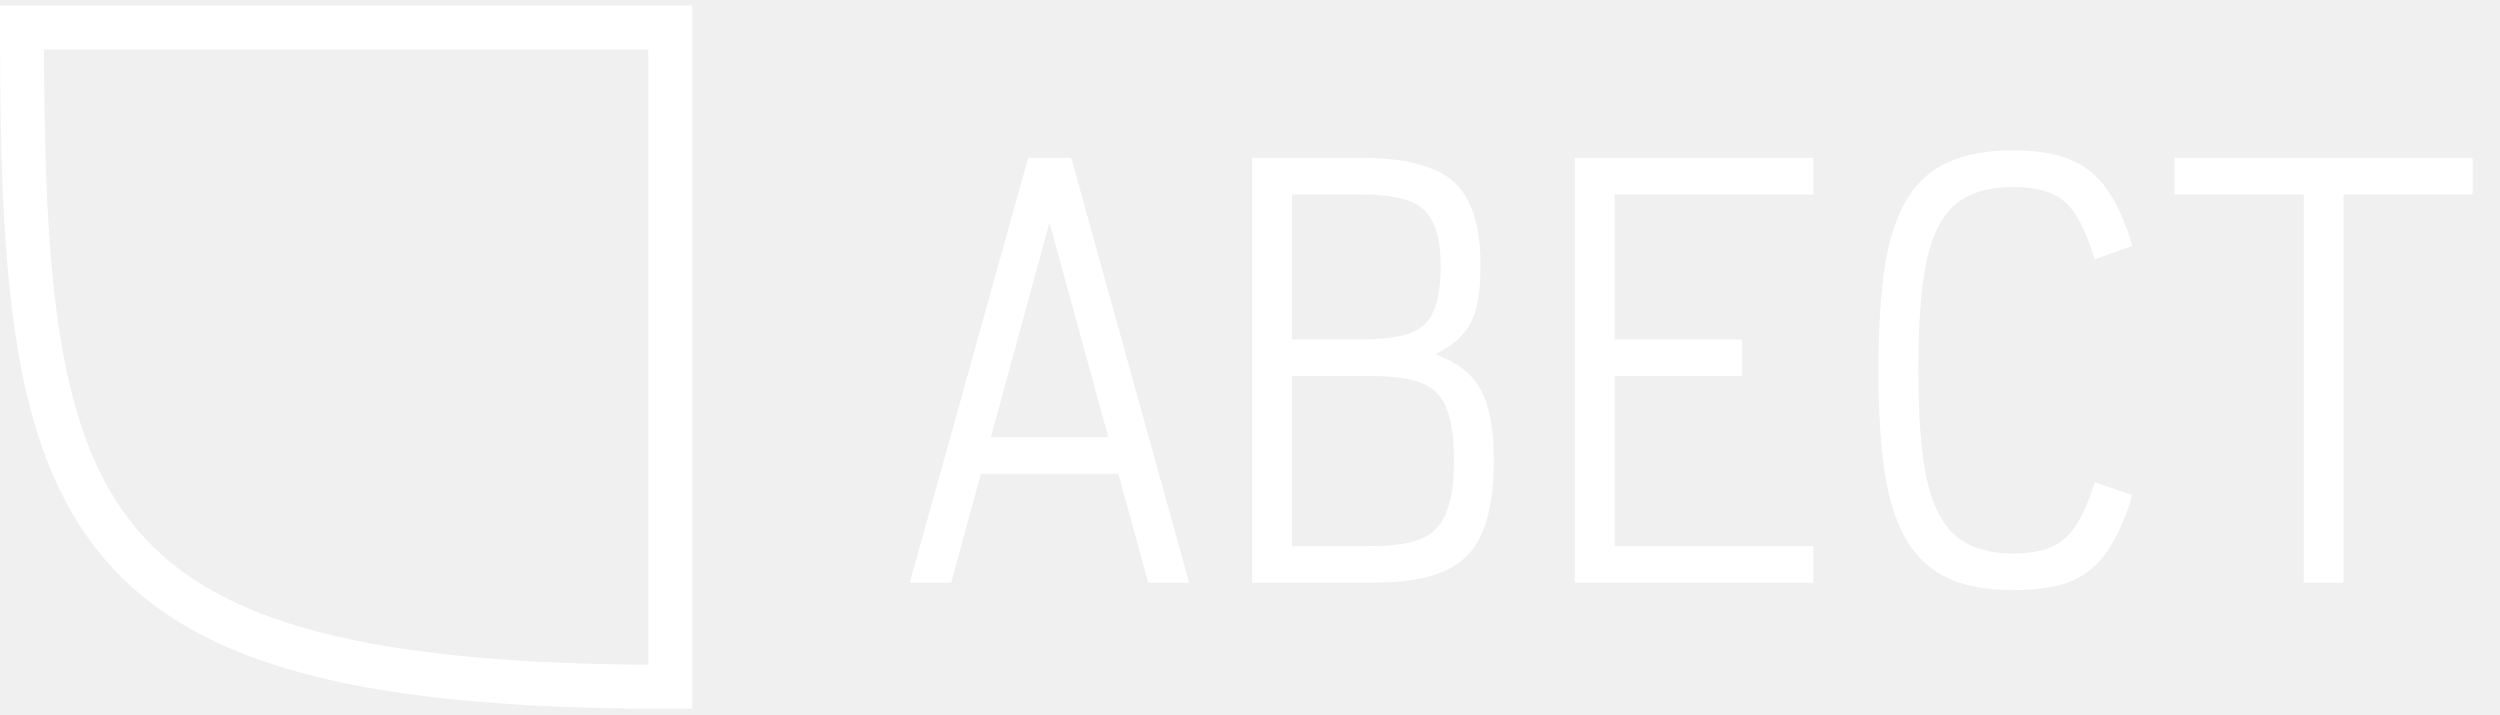
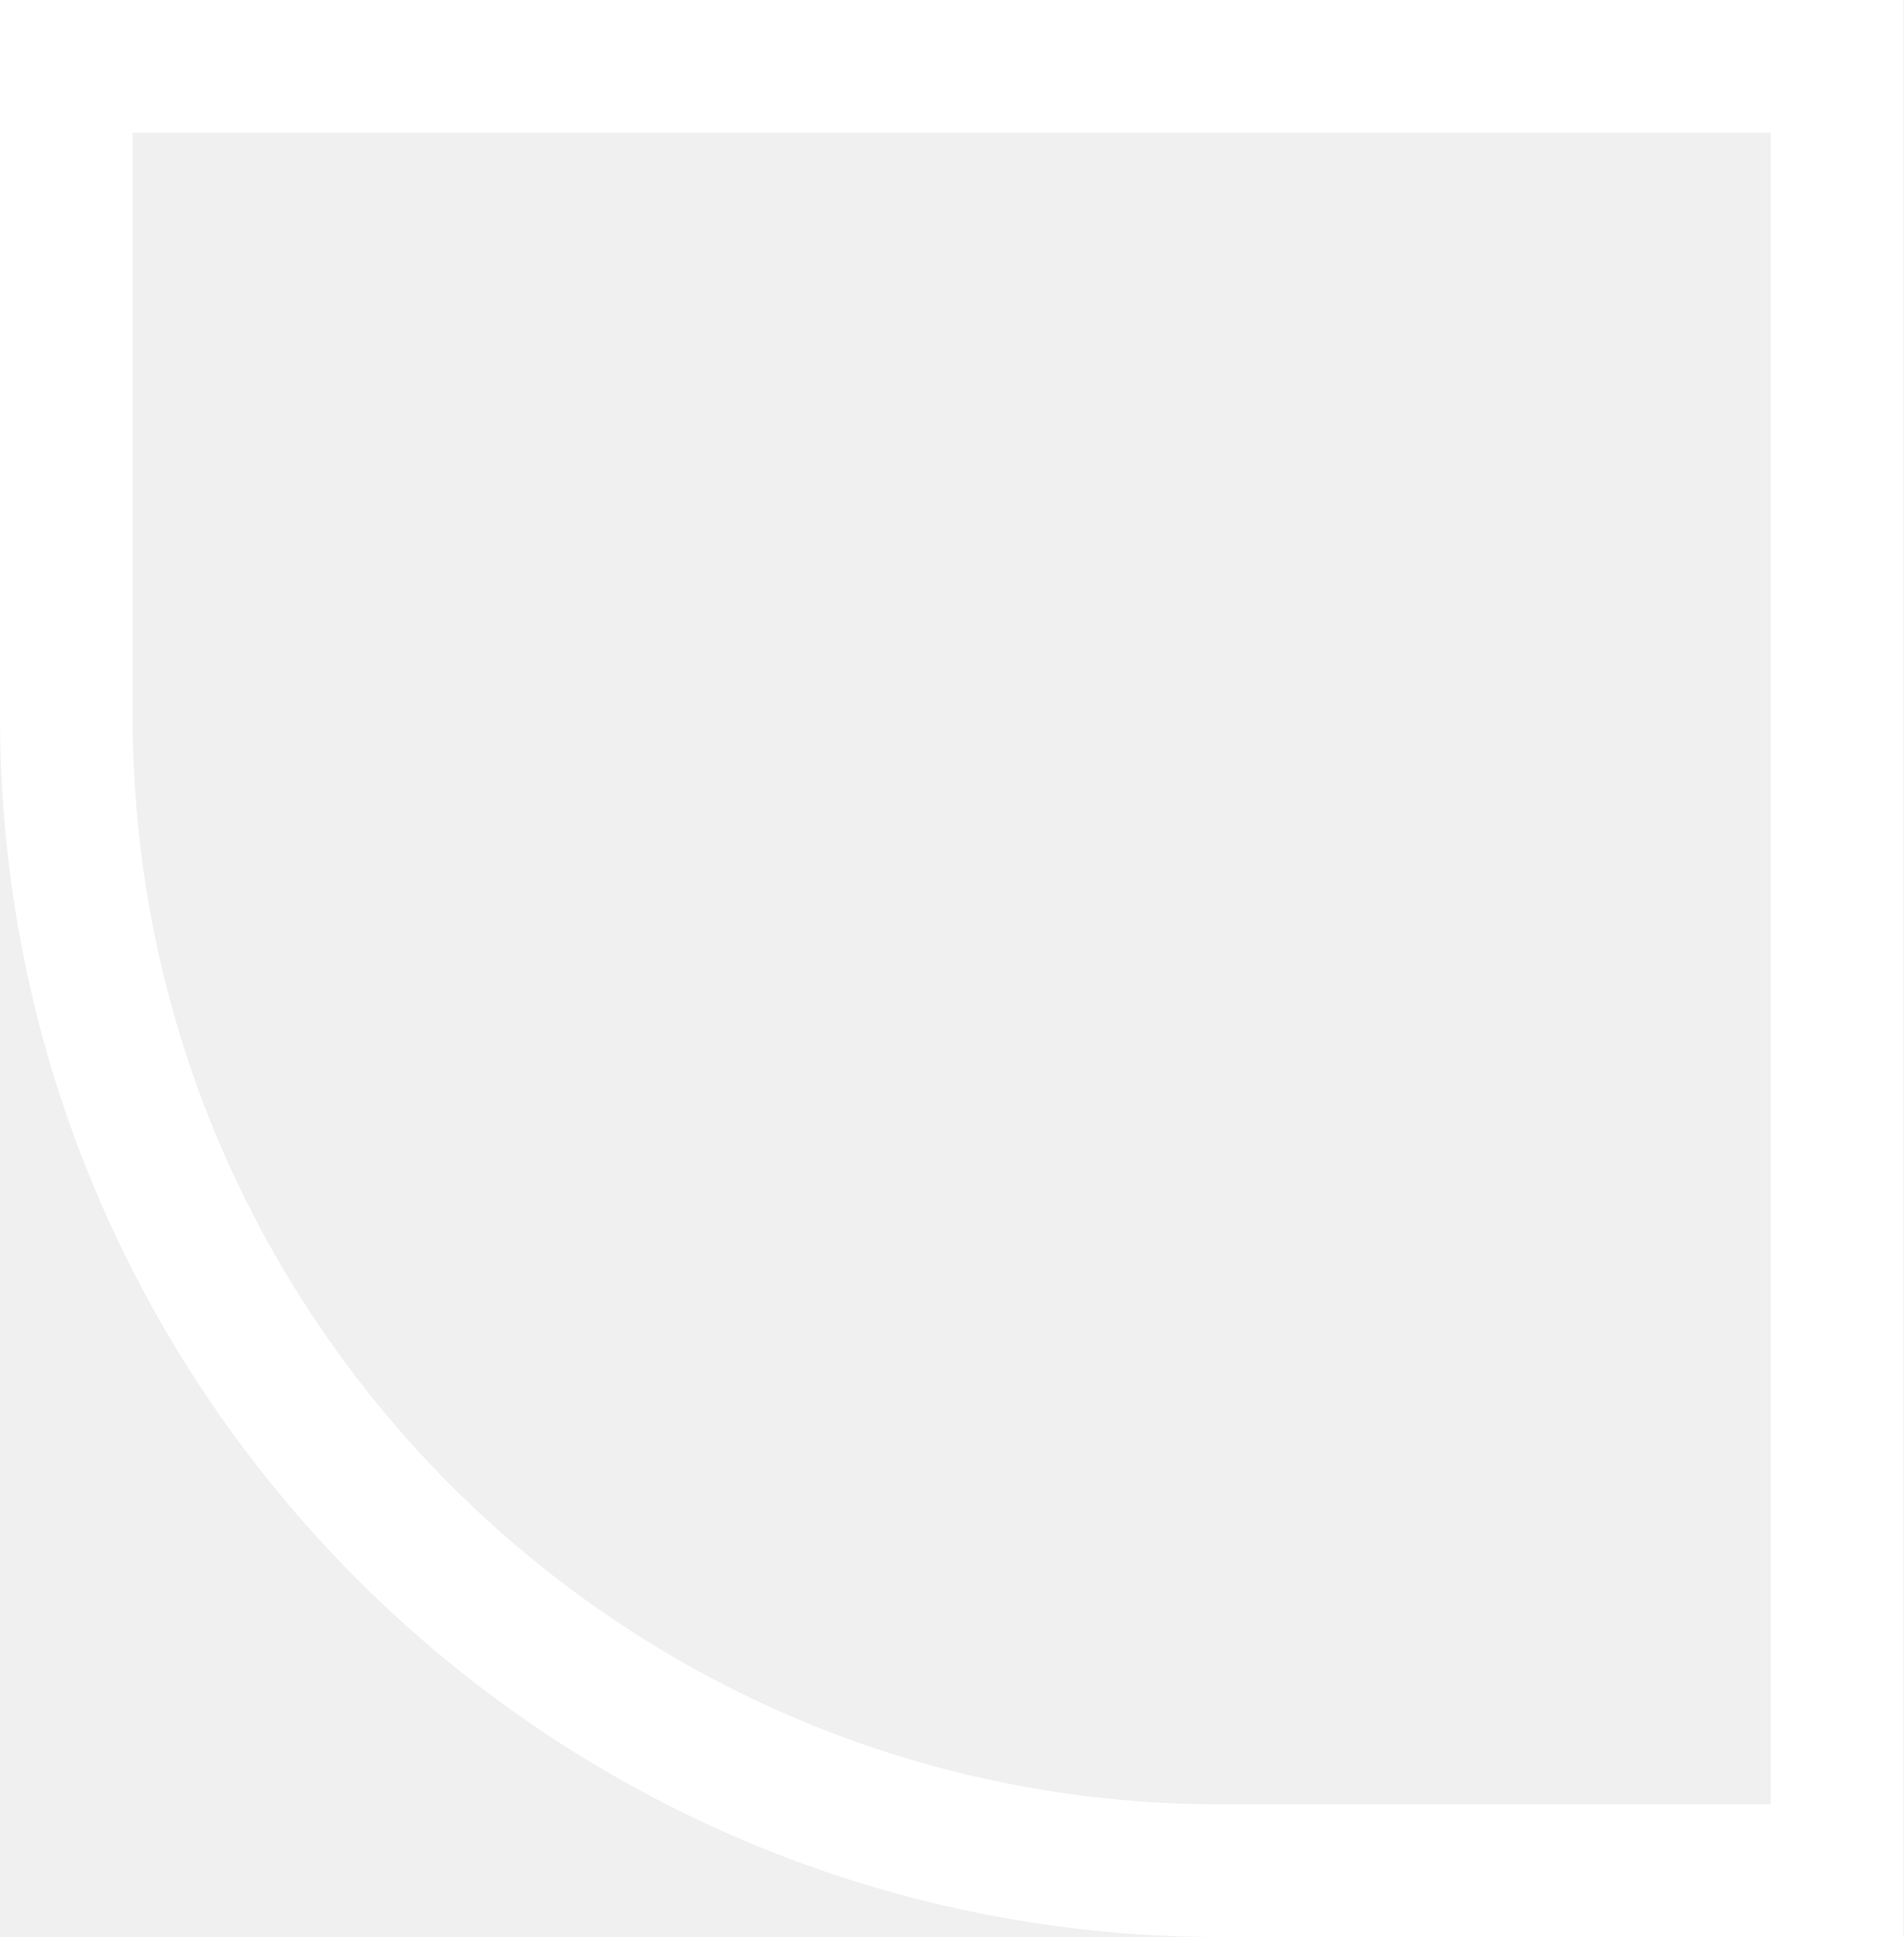
- <svg xmlns="http://www.w3.org/2000/svg" width="133" height="38" viewBox="0 0 133 38" fill="none">
-   <path d="M35.661 1.462H1.169C1.169 27.915 3.616 36.538 35.661 36.538V1.462Z" stroke="white" stroke-width="2.338" />
-   <path d="M48.399 31L54.7 8.395H56.989L63.262 31H61.087L55.831 11.842L50.603 31H48.399ZM51.14 25.207L51.649 23.258H60.013L60.521 25.207H51.14ZM66.614 31V8.395H72.322C73.942 8.395 75.213 8.583 76.136 8.96C77.078 9.318 77.747 9.921 78.142 10.768C78.557 11.597 78.764 12.718 78.764 14.131C78.764 15.035 78.689 15.789 78.538 16.391C78.387 16.975 78.133 17.456 77.775 17.832C77.436 18.209 76.965 18.548 76.362 18.85C77.135 19.132 77.747 19.5 78.199 19.952C78.651 20.404 78.971 20.997 79.159 21.732C79.367 22.448 79.47 23.371 79.47 24.501C79.47 26.102 79.263 27.383 78.849 28.344C78.453 29.286 77.784 29.964 76.843 30.378C75.919 30.793 74.648 31 73.028 31H66.614ZM68.733 29.05H73.028C74.139 29.05 75.006 28.918 75.627 28.655C76.268 28.372 76.711 27.901 76.956 27.242C77.219 26.564 77.351 25.65 77.351 24.501C77.351 23.295 77.219 22.372 76.956 21.732C76.711 21.073 76.268 20.62 75.627 20.376C75.006 20.131 74.139 20.008 73.028 20.008H68.733V29.05ZM68.733 18.059H72.322C73.452 18.059 74.328 17.955 74.949 17.748C75.571 17.541 76.004 17.154 76.249 16.589C76.513 16.005 76.645 15.186 76.645 14.131C76.645 13.17 76.513 12.417 76.249 11.87C76.004 11.305 75.571 10.91 74.949 10.684C74.328 10.458 73.452 10.345 72.322 10.345H68.733V18.059ZM83.782 31V8.395H96.47V10.345H84.432L85.902 8.875V19.387L84.432 18.059H92.683V20.008H84.432L85.902 18.68V30.378L84.574 29.05H96.47V31H83.782ZM107.083 31.396C105.727 31.396 104.587 31.188 103.664 30.774C102.76 30.36 102.025 29.7 101.46 28.796C100.914 27.892 100.518 26.696 100.273 25.207C100.047 23.7 99.934 21.854 99.934 19.669C99.934 17.484 100.047 15.647 100.273 14.159C100.518 12.671 100.914 11.475 101.46 10.571C102.025 9.666 102.76 9.017 103.664 8.621C104.587 8.206 105.727 7.999 107.083 7.999C108.307 7.999 109.315 8.159 110.106 8.48C110.916 8.8 111.576 9.327 112.084 10.062C112.612 10.797 113.064 11.805 113.441 13.085L111.435 13.792C111.133 12.793 110.803 12.012 110.446 11.447C110.088 10.881 109.645 10.495 109.117 10.288C108.609 10.062 107.931 9.949 107.083 9.949C105.821 9.949 104.823 10.241 104.088 10.825C103.353 11.409 102.826 12.407 102.505 13.82C102.204 15.233 102.053 17.183 102.053 19.669C102.053 22.137 102.204 24.087 102.505 25.518C102.826 26.931 103.353 27.939 104.088 28.542C104.823 29.145 105.821 29.446 107.083 29.446C107.931 29.446 108.609 29.333 109.117 29.107C109.645 28.881 110.088 28.495 110.446 27.948C110.803 27.402 111.133 26.639 111.435 25.66L113.441 26.338C113.064 27.6 112.612 28.608 112.084 29.361C111.576 30.096 110.926 30.623 110.135 30.944C109.344 31.245 108.326 31.396 107.083 31.396ZM122.557 31V8.395H124.676V31H122.557ZM115.69 10.345V8.395H131.542V10.345H115.69Z" fill="white" />
+ <svg xmlns="http://www.w3.org/2000/svg" width="287" height="292" viewBox="0 0 287 292" fill="none">
+   <path d="M277 10V282H184C87.903 282 10 204.098 10 108V10H277Z" stroke="white" stroke-width="20" />
</svg>
